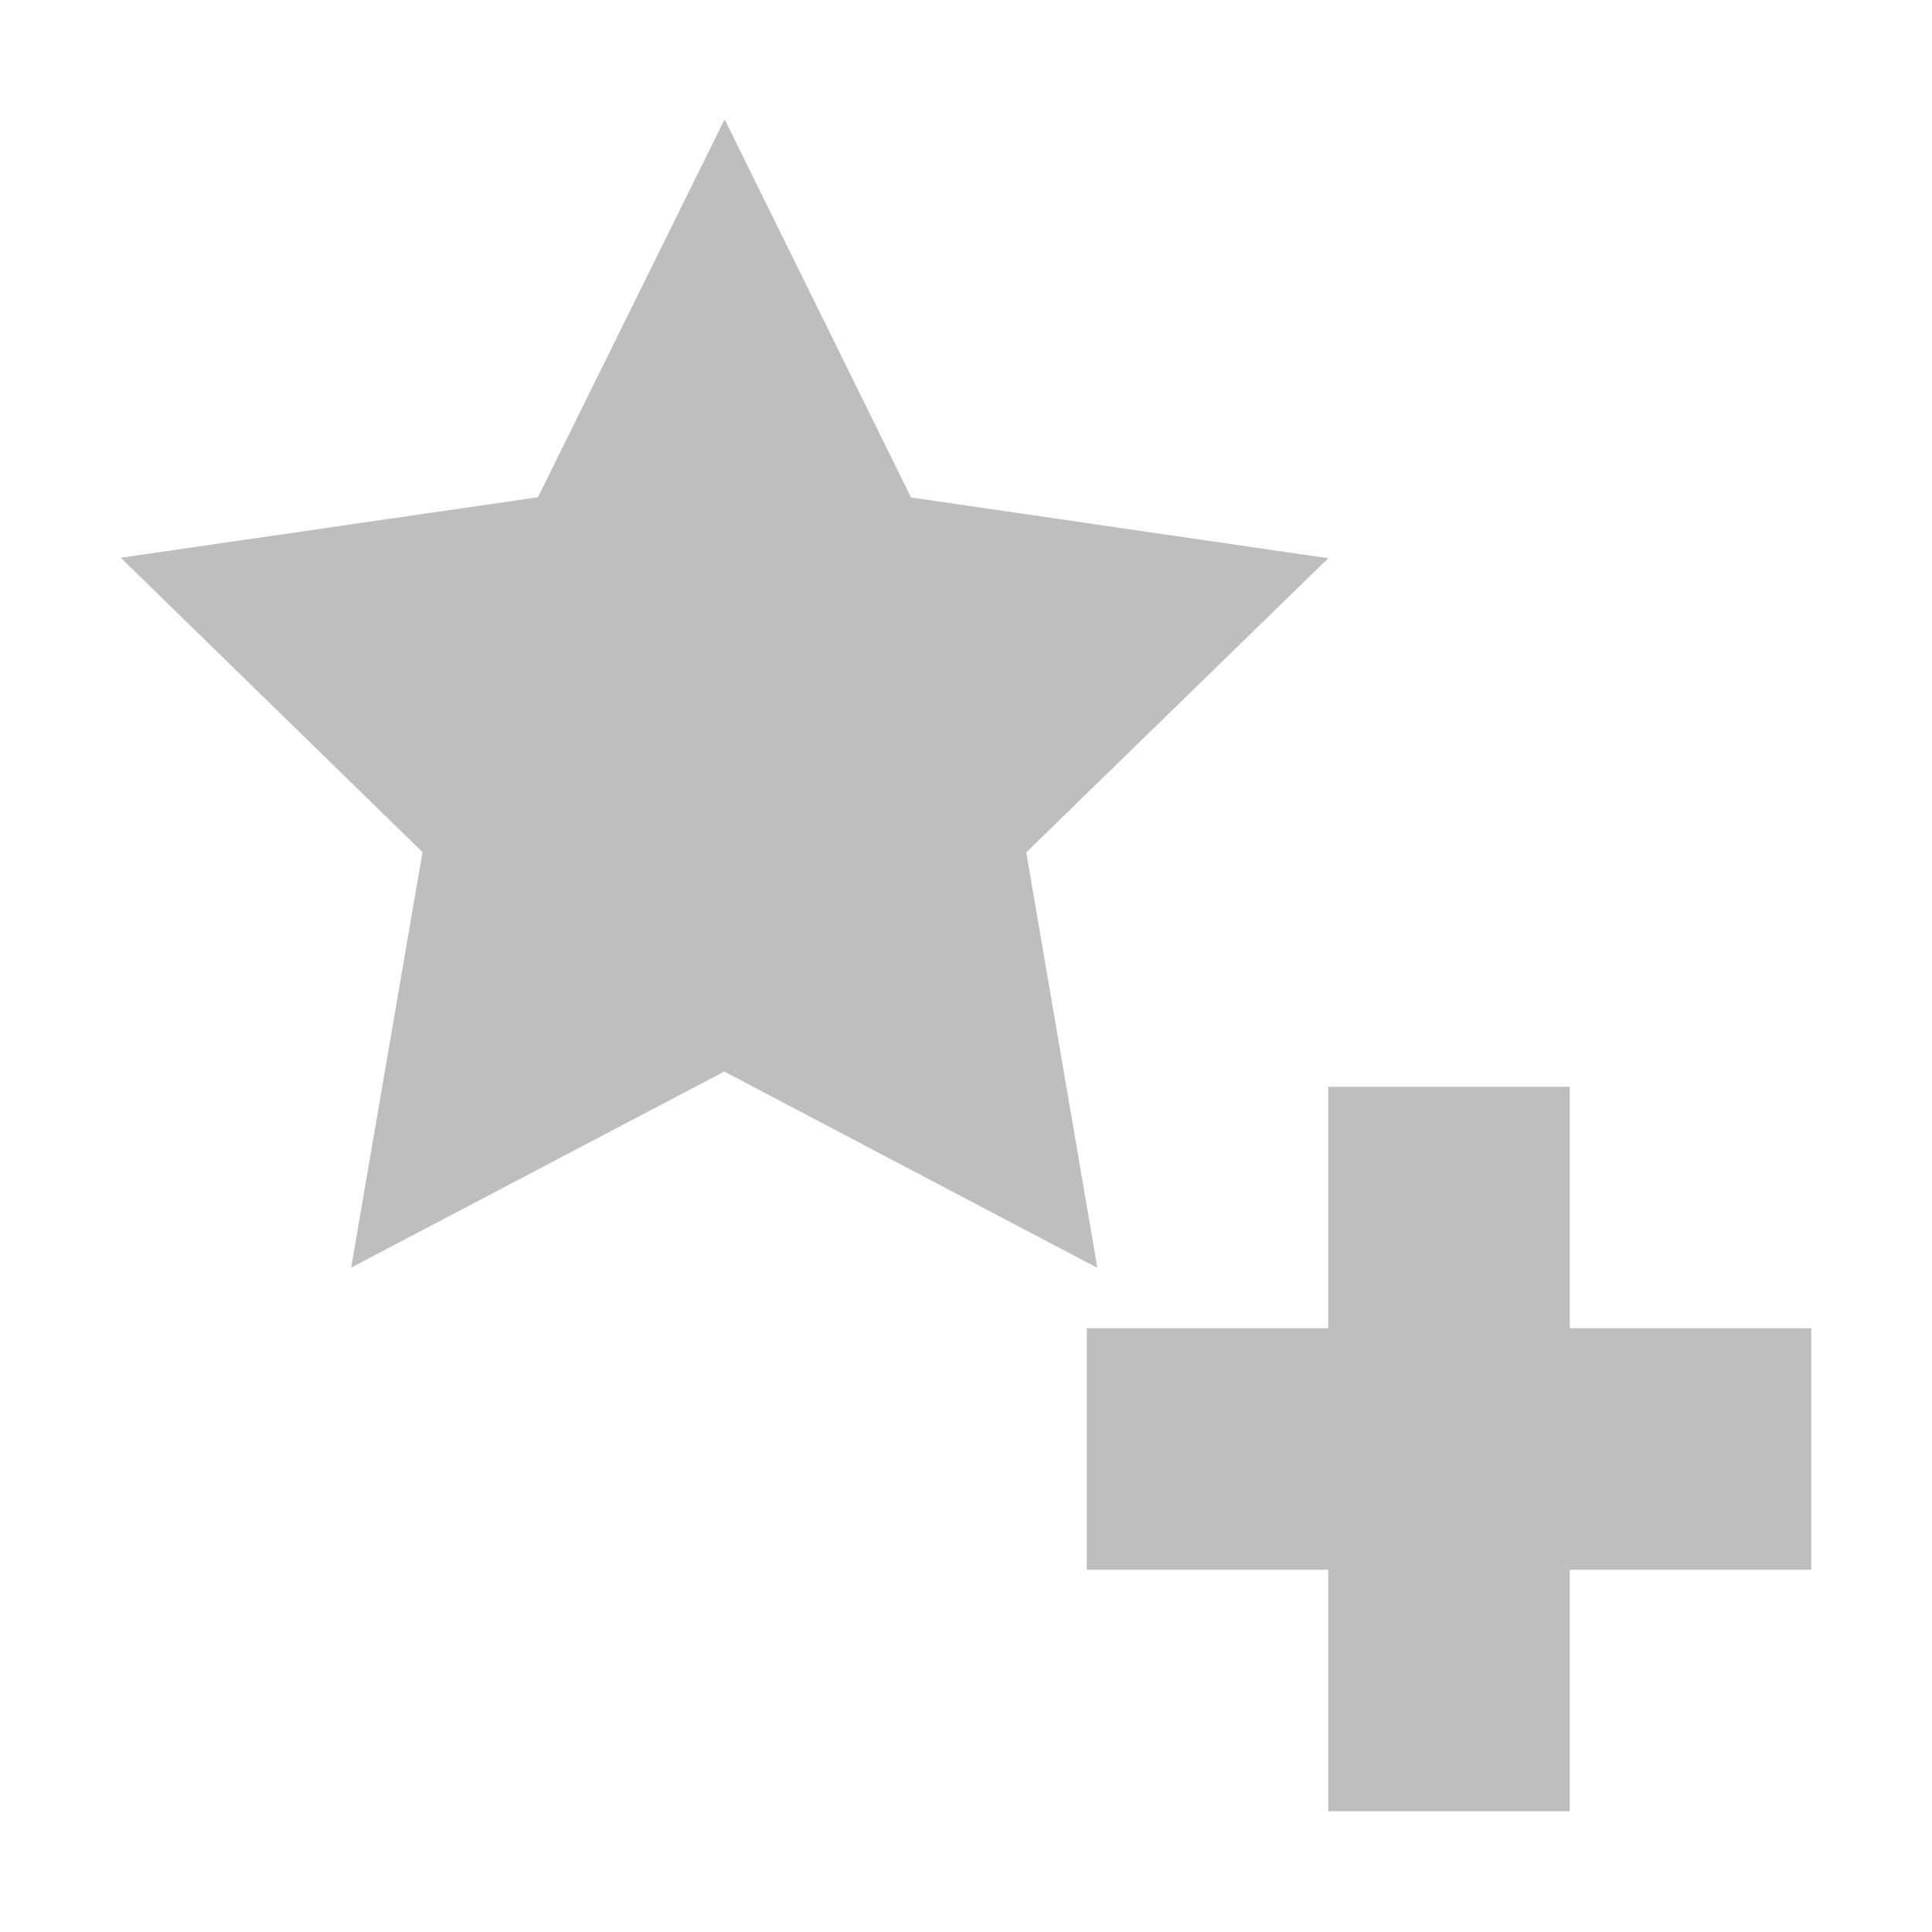
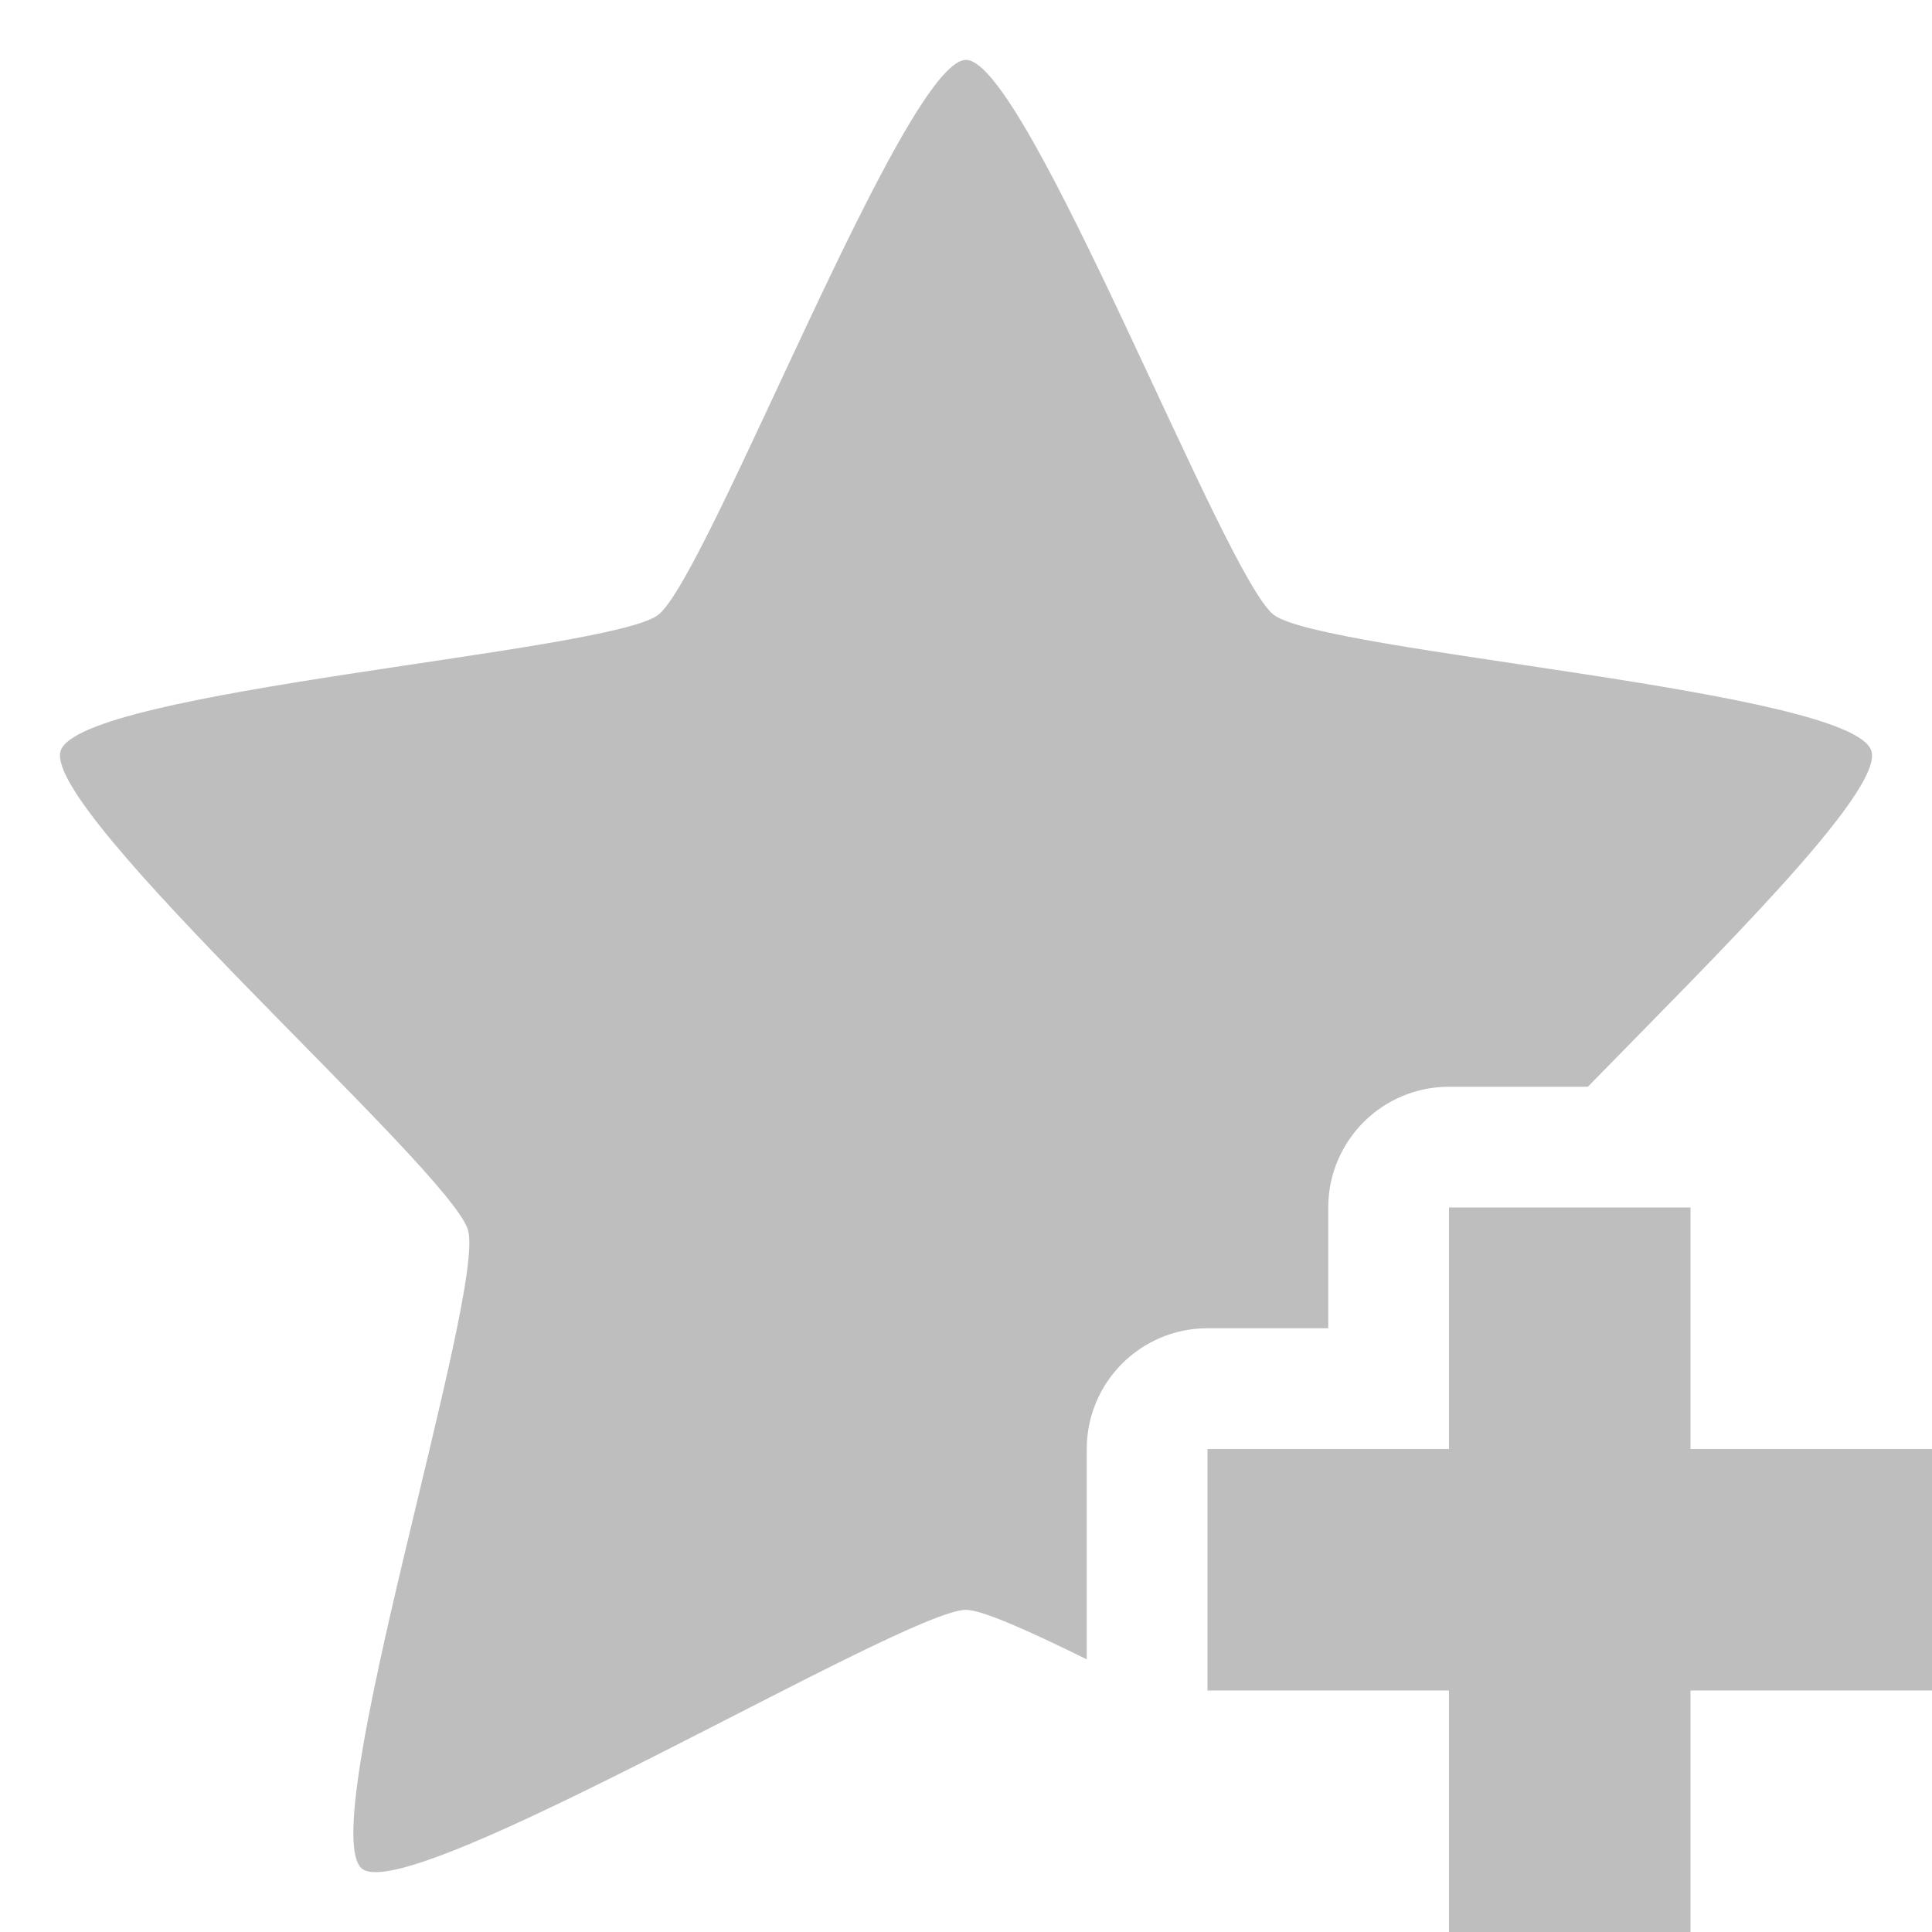
<svg xmlns="http://www.w3.org/2000/svg" id="svg4060" height="16" width="16" version="1.1">
-   <defs id="defs4062" />
-   <path id="path3649" style="color:#000000;display:inline;overflow:visible;visibility:visible;fill:#bebebe;fill-opacity:1;fill-rule:nonzero;stroke:none;stroke-width:0.929;marker:none;enable-background:accumulate" d="M 9.088,10.5 5.998,8.874 2.908,10.498 3.499,7.057 1,4.619 4.455,4.118 6.001,0.988 7.545,4.12 11,4.623 8.499,7.059 Z M 11,9 V 11 H 9 v 2 H 11 v 2 h 2 v -2 h 2 V 11 H 13 V 9 Z" />
+   <defs id="defs4062">
+     <filter style="color-interpolation-filters:sRGB" id="filter832" x="-1.2000476e-06" width="1" y="-1.1999524e-06" height="1">
+       <feGaussianBlur stdDeviation="7.5036824e-06" id="feGaussianBlur834" />
+     </filter>
+   </defs>
+   <g id="g838">
+     <path id="path1307-0" style="display:inline;overflow:visible;visibility:visible;fill:#bebebe;fill-opacity:1;fill-rule:nonzero;stroke:none;stroke-width:0.992;stroke-linecap:butt;stroke-linejoin:round;stroke-miterlimit:4;stroke-dasharray:none;stroke-dashoffset:0;stroke-opacity:0.498;marker:none;filter:url(#filter832)" d="M 8 0.496 C 7.494 0.496 5.861 4.779 5.451 5.092 C 5.041 5.404 0.658 5.713 0.502 6.219 C 0.345 6.725 3.719 9.678 3.875 10.184 C 4.031 10.689 2.59 15.164 3 15.477 C 3.41 15.789 7.494 13.332 8 13.332 C 8.132 13.332 8.513 13.502 9 13.742 L 9 12 A 1 1 0 0 1 10 11 L 11 11 L 11 10 A 1 1 0 0 1 12 9 L 13.15 9 C 14.184 7.939 15.602 6.554 15.498 6.219 C 15.342 5.713 10.959 5.404 10.549 5.092 C 10.139 4.779 8.506 0.496 8 0.496 z M 12.627 12.777 A 1 1 0 0 1 12 13 A 1 1 0 0 1 12.748 13.338 C 12.703 13.14 12.675 12.979 12.627 12.777 z " />
+     <path style="color:#000000;font-style:normal;font-variant:normal;font-weight:normal;font-stretch:normal;font-size:medium;line-height:normal;font-family:sans-serif;font-variant-ligatures:normal;font-variant-position:normal;font-variant-caps:normal;font-variant-numeric:normal;font-variant-alternates:normal;font-variant-east-asian:normal;font-feature-settings:normal;font-variation-settings:normal;text-indent:0;text-align:start;text-decoration:none;text-decoration-line:none;text-decoration-style:solid;text-decoration-color:#000000;letter-spacing:normal;word-spacing:normal;text-transform:none;writing-mode:lr-tb;direction:ltr;text-orientation:mixed;dominant-baseline:auto;baseline-shift:baseline;text-anchor:start;white-space:normal;shape-padding:0;shape-margin:0;inline-size:0;clip-rule:nonzero;display:inline;overflow:visible;visibility:visible;isolation:auto;mix-blend-mode:normal;color-interpolation:sRGB;color-interpolation-filters:linearRGB;solid-color:#000000;solid-opacity:1;vector-effect:none;fill:#bebebe;fill-opacity:1;fill-rule:nonzero;stroke:none;stroke-width:2;stroke-linecap:butt;stroke-linejoin:round;stroke-miterlimit:4;stroke-dasharray:none;stroke-dashoffset:0;stroke-opacity:1;color-rendering:auto;image-rendering:auto;shape-rendering:auto;text-rendering:auto;enable-background:accumulate;stop-color:#000000" d="m 12,10 v 2 h -2 v 2 h 2 v 2 h 2 v -2 h 2 v -2 h -2 v -2 z" id="path892" />
+   </g>
</svg>
